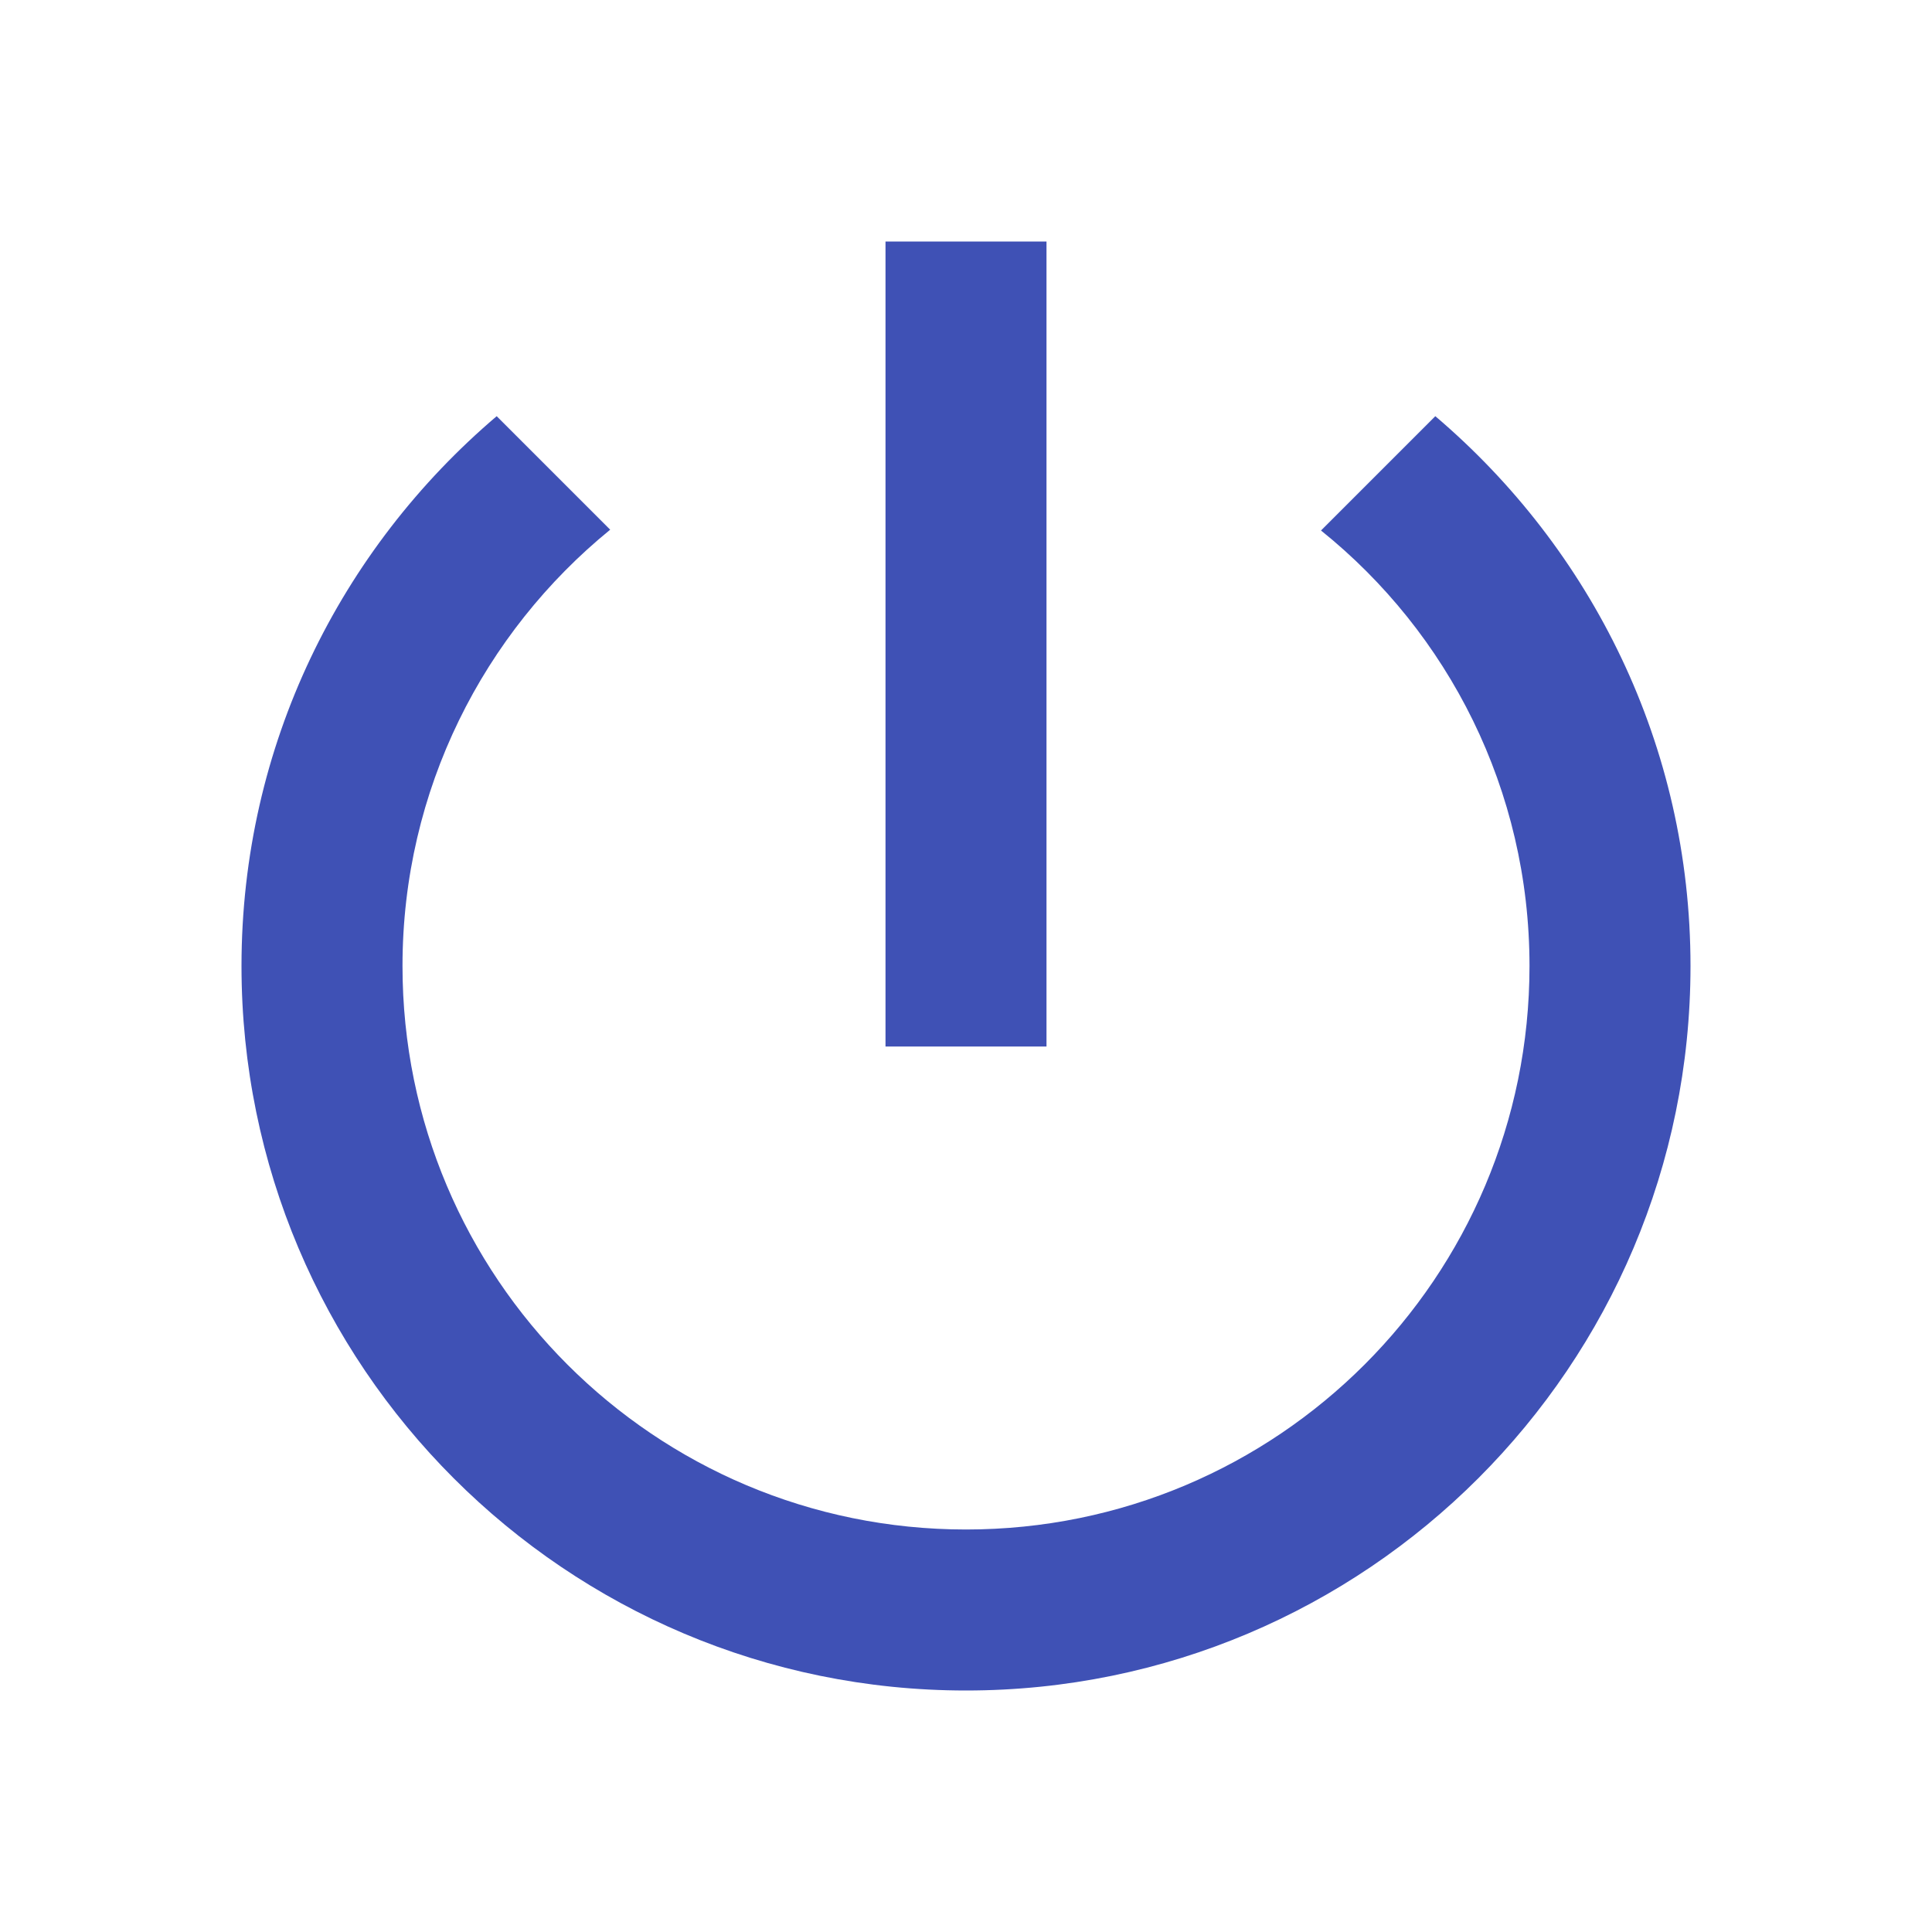
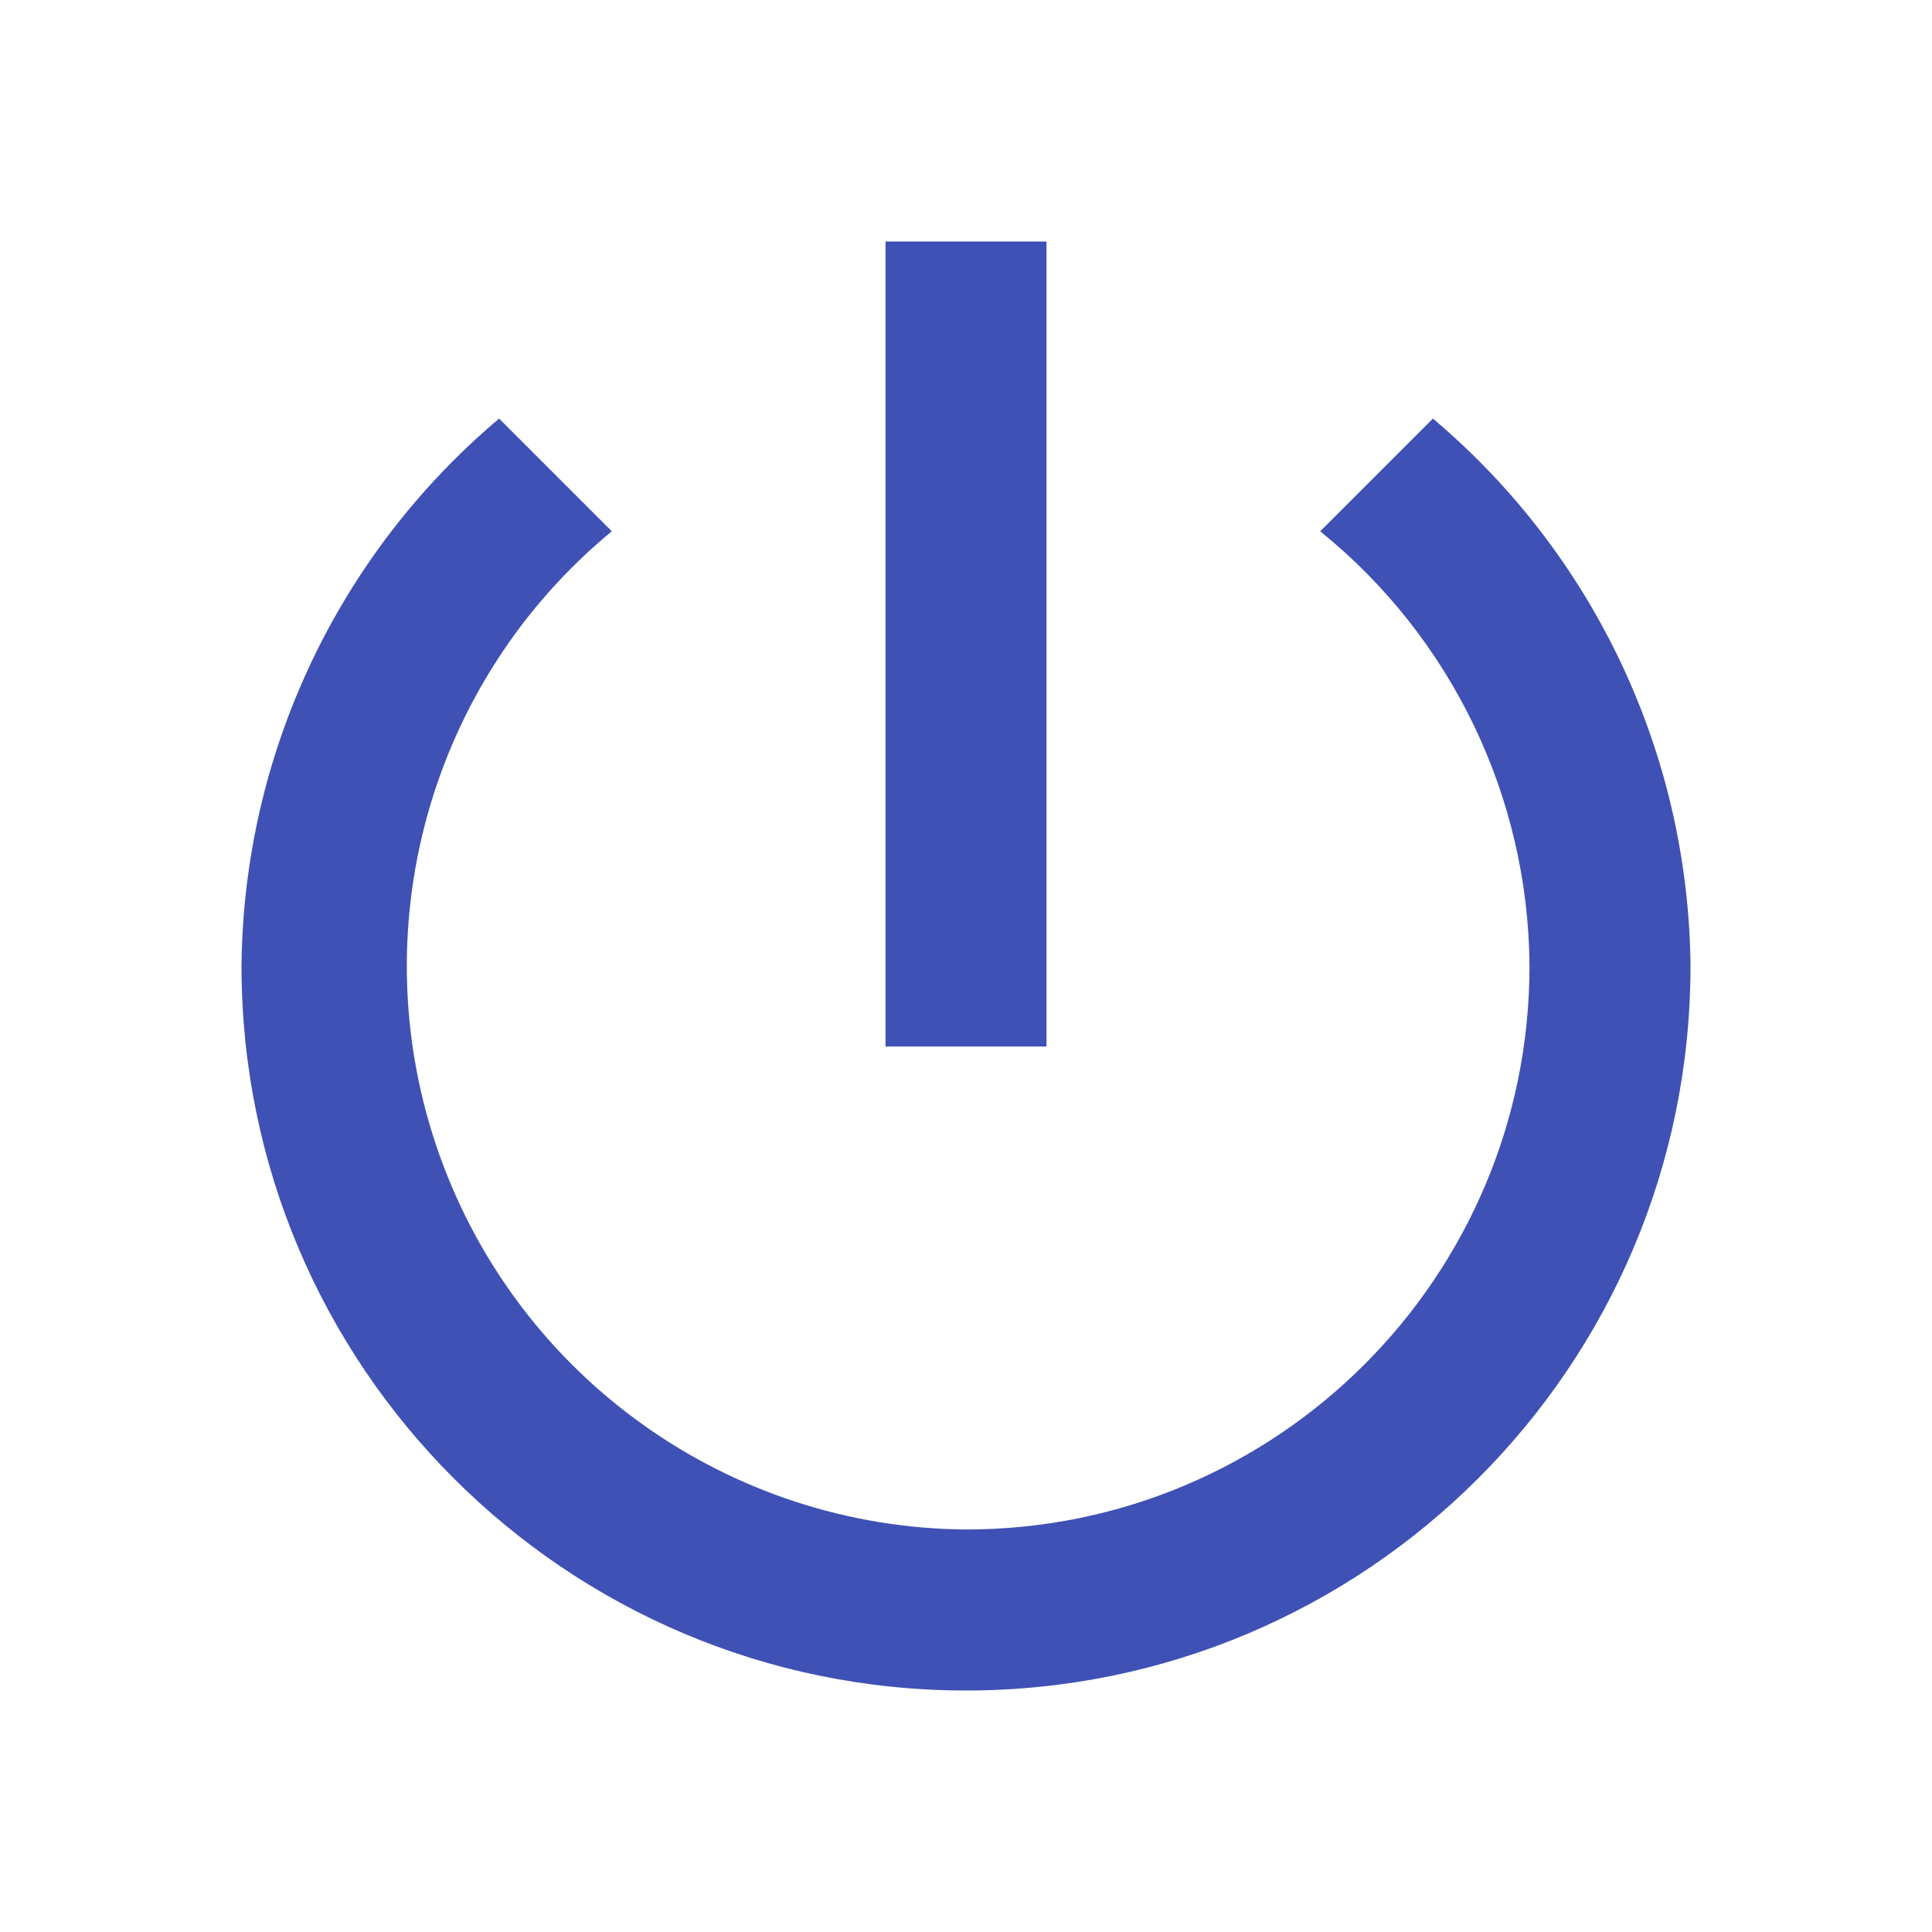
<svg xmlns="http://www.w3.org/2000/svg" fill="#3F51B5" height="48" viewBox="0 0 24 24" width="48">
  <path d="M0 0h24v24H0z" fill="none" />
-   <path d="M13 3h-2v10h2V3zm4.83 2.17l-1.42 1.42C17.99 7.86 19 9.81 19 12c0 3.87-3.13 7-7 7s-7-3.13-7-7c0-2.19 1.01-4.14 2.58-5.42L6.17 5.17C4.23 6.82 3 9.26 3 12c0 4.97 4.03 9 9 9s9-4.03 9-9c0-2.74-1.23-5.18-3.17-6.83z" />
+   <path d="M13 3h-2v10h2V3zm4.8 2.2l-1.4 1.4A7 7 0 0 1 19 12a7 7 0 0 1-7 7A7 7 0 0 1 7.6 6.6L6.2 5.2A9 9 0 0 0 3 12a9 9 0 0 0 18 0 9 9 0 0 0-3.2-6.8z" />
</svg>
